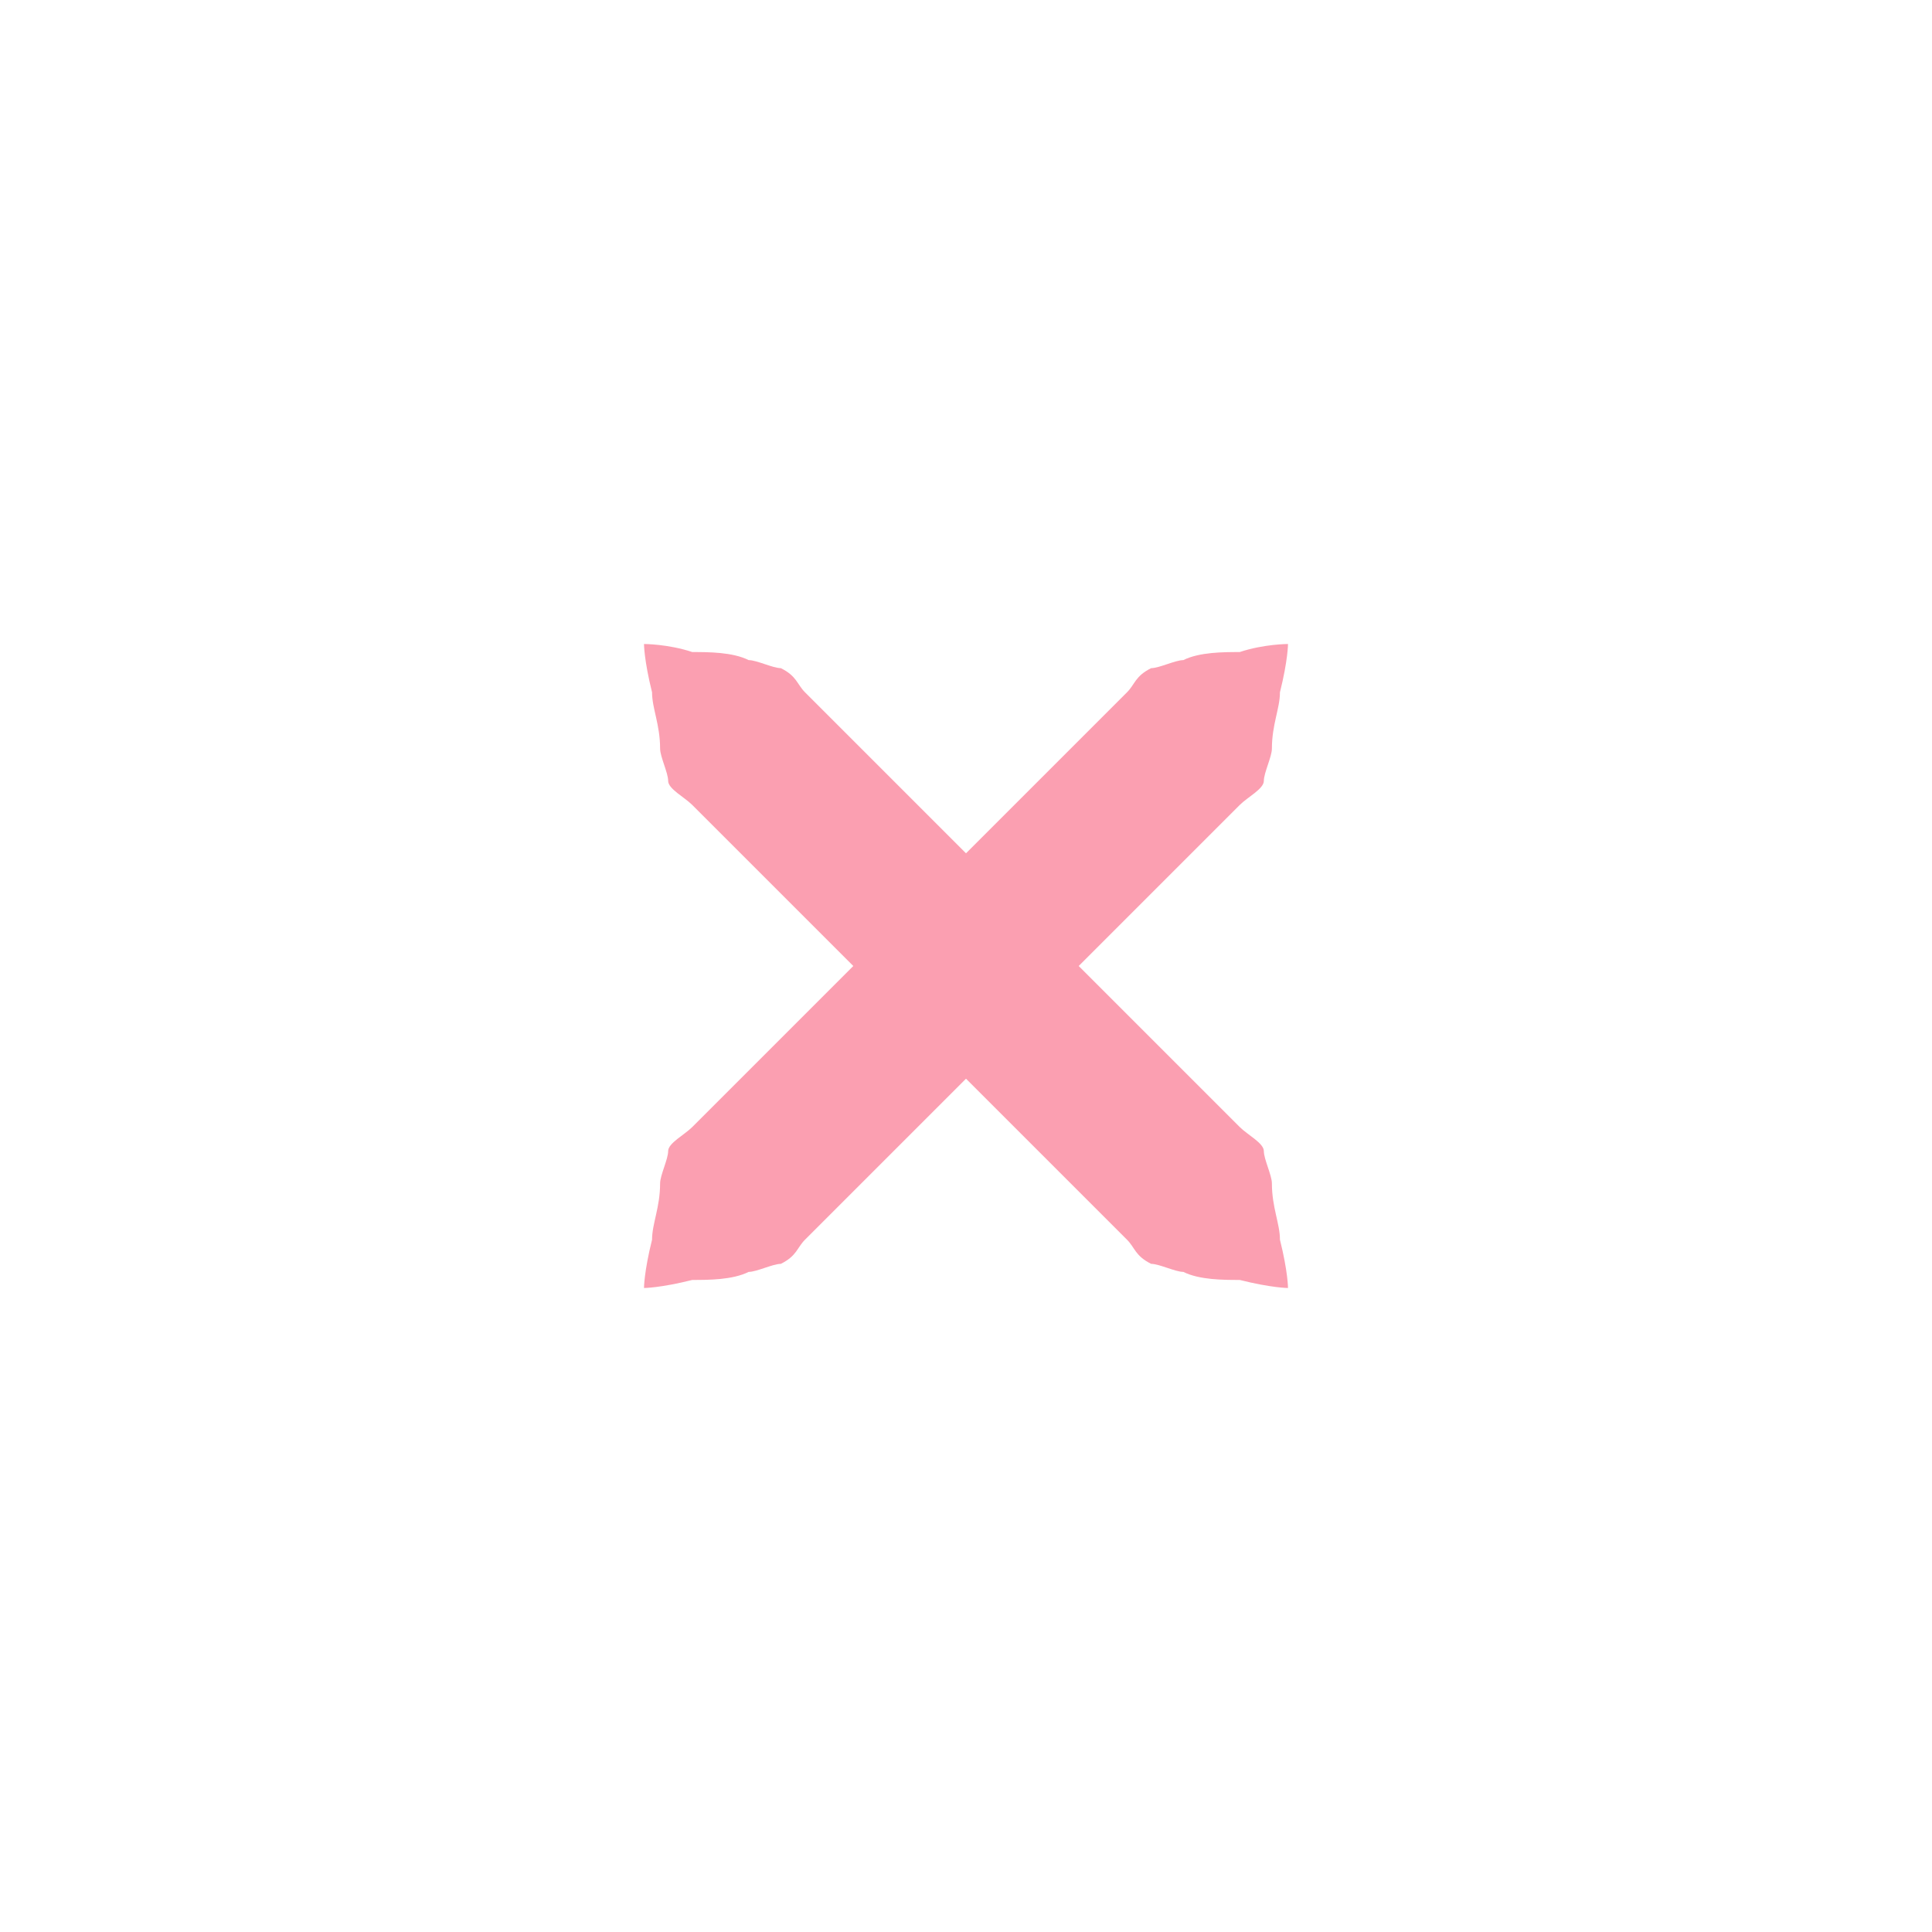
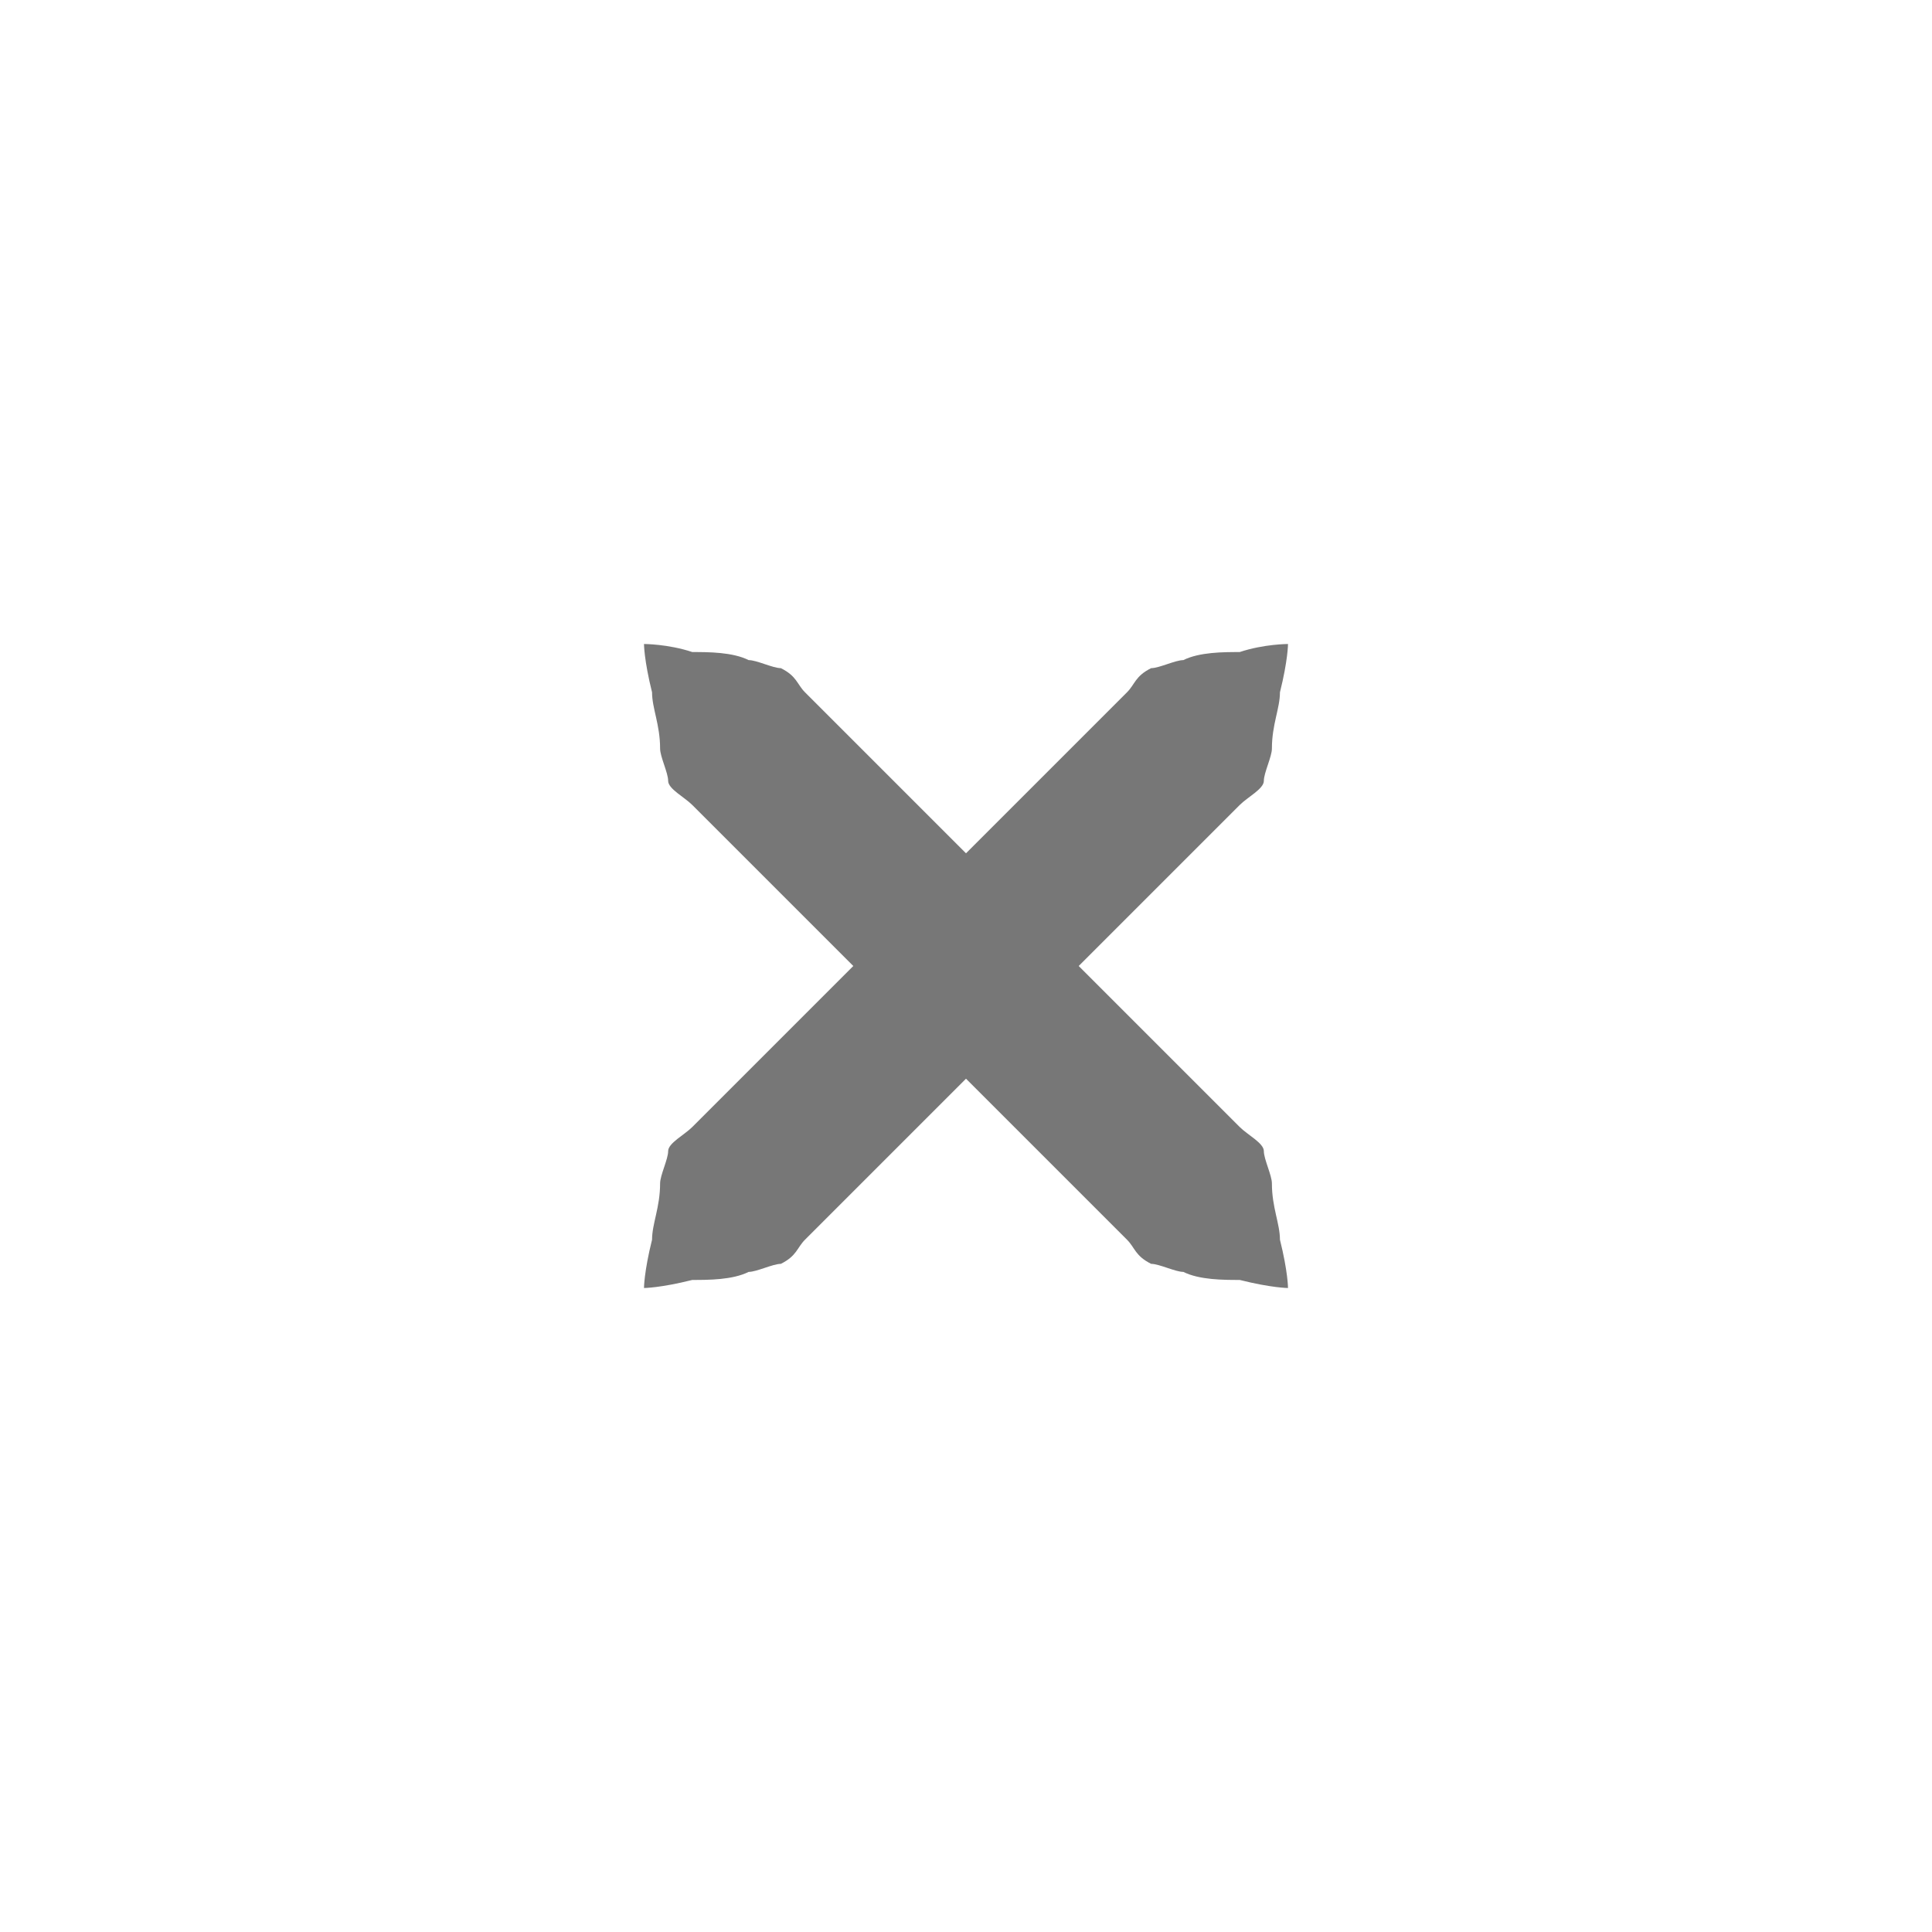
<svg xmlns="http://www.w3.org/2000/svg" xmlns:xlink="http://www.w3.org/1999/xlink" version="1.1" x="0px" y="0px" width="24px" height="24px" viewBox="0 0 24 24">
-   <path id="a" fill="#fb9fb1" d="M16,8c0,0,0,0.2-0.1,0.6c0,0.2-0.1,0.4-0.1,0.7c0,0.1-0.1,0.3-0.1,0.4c0,0.1-0.2,0.2-0.3,0.3c-0.7,0.7-1.7,1.7-2.7,2.7c-1,1-2,2-2.7,2.7c-0.1,0.1-0.1,0.2-0.3,0.3c-0.1,0-0.3,0.1-0.4,0.1c-0.2,0.1-0.5,0.1-0.7,0.1C8.2,16,8,16,8,16s0-0.2,0.1-0.6c0-0.2,0.1-0.4,0.1-0.7c0-0.1,0.1-0.3,0.1-0.4c0-0.1,0.2-0.2,0.3-0.3c0.7-0.7,1.7-1.7,2.7-2.7c1-1,2-2,2.7-2.7c0.1-0.1,0.1-0.2,0.3-0.3c0.1,0,0.3-0.1,0.4-0.1c0.2-0.1,0.5-0.1,0.7-0.1C15.7,8,16,8,16,8z" />
+   <path id="a" fill="#777" d="M16,8c0,0,0,0.2-0.1,0.6c0,0.2-0.1,0.4-0.1,0.7c0,0.1-0.1,0.3-0.1,0.4c0,0.1-0.2,0.2-0.3,0.3c-0.7,0.7-1.7,1.7-2.7,2.7c-1,1-2,2-2.7,2.7c-0.1,0.1-0.1,0.2-0.3,0.3c-0.1,0-0.3,0.1-0.4,0.1c-0.2,0.1-0.5,0.1-0.7,0.1C8.2,16,8,16,8,16s0-0.2,0.1-0.6c0-0.2,0.1-0.4,0.1-0.7c0-0.1,0.1-0.3,0.1-0.4c0-0.1,0.2-0.2,0.3-0.3c0.7-0.7,1.7-1.7,2.7-2.7c1-1,2-2,2.7-2.7c0.1-0.1,0.1-0.2,0.3-0.3c0.1,0,0.3-0.1,0.4-0.1c0.2-0.1,0.5-0.1,0.7-0.1C15.7,8,16,8,16,8z" />
  <use xlink:href="#a" transform="matrix(-1,0,0,1,24,0)" />
</svg>
